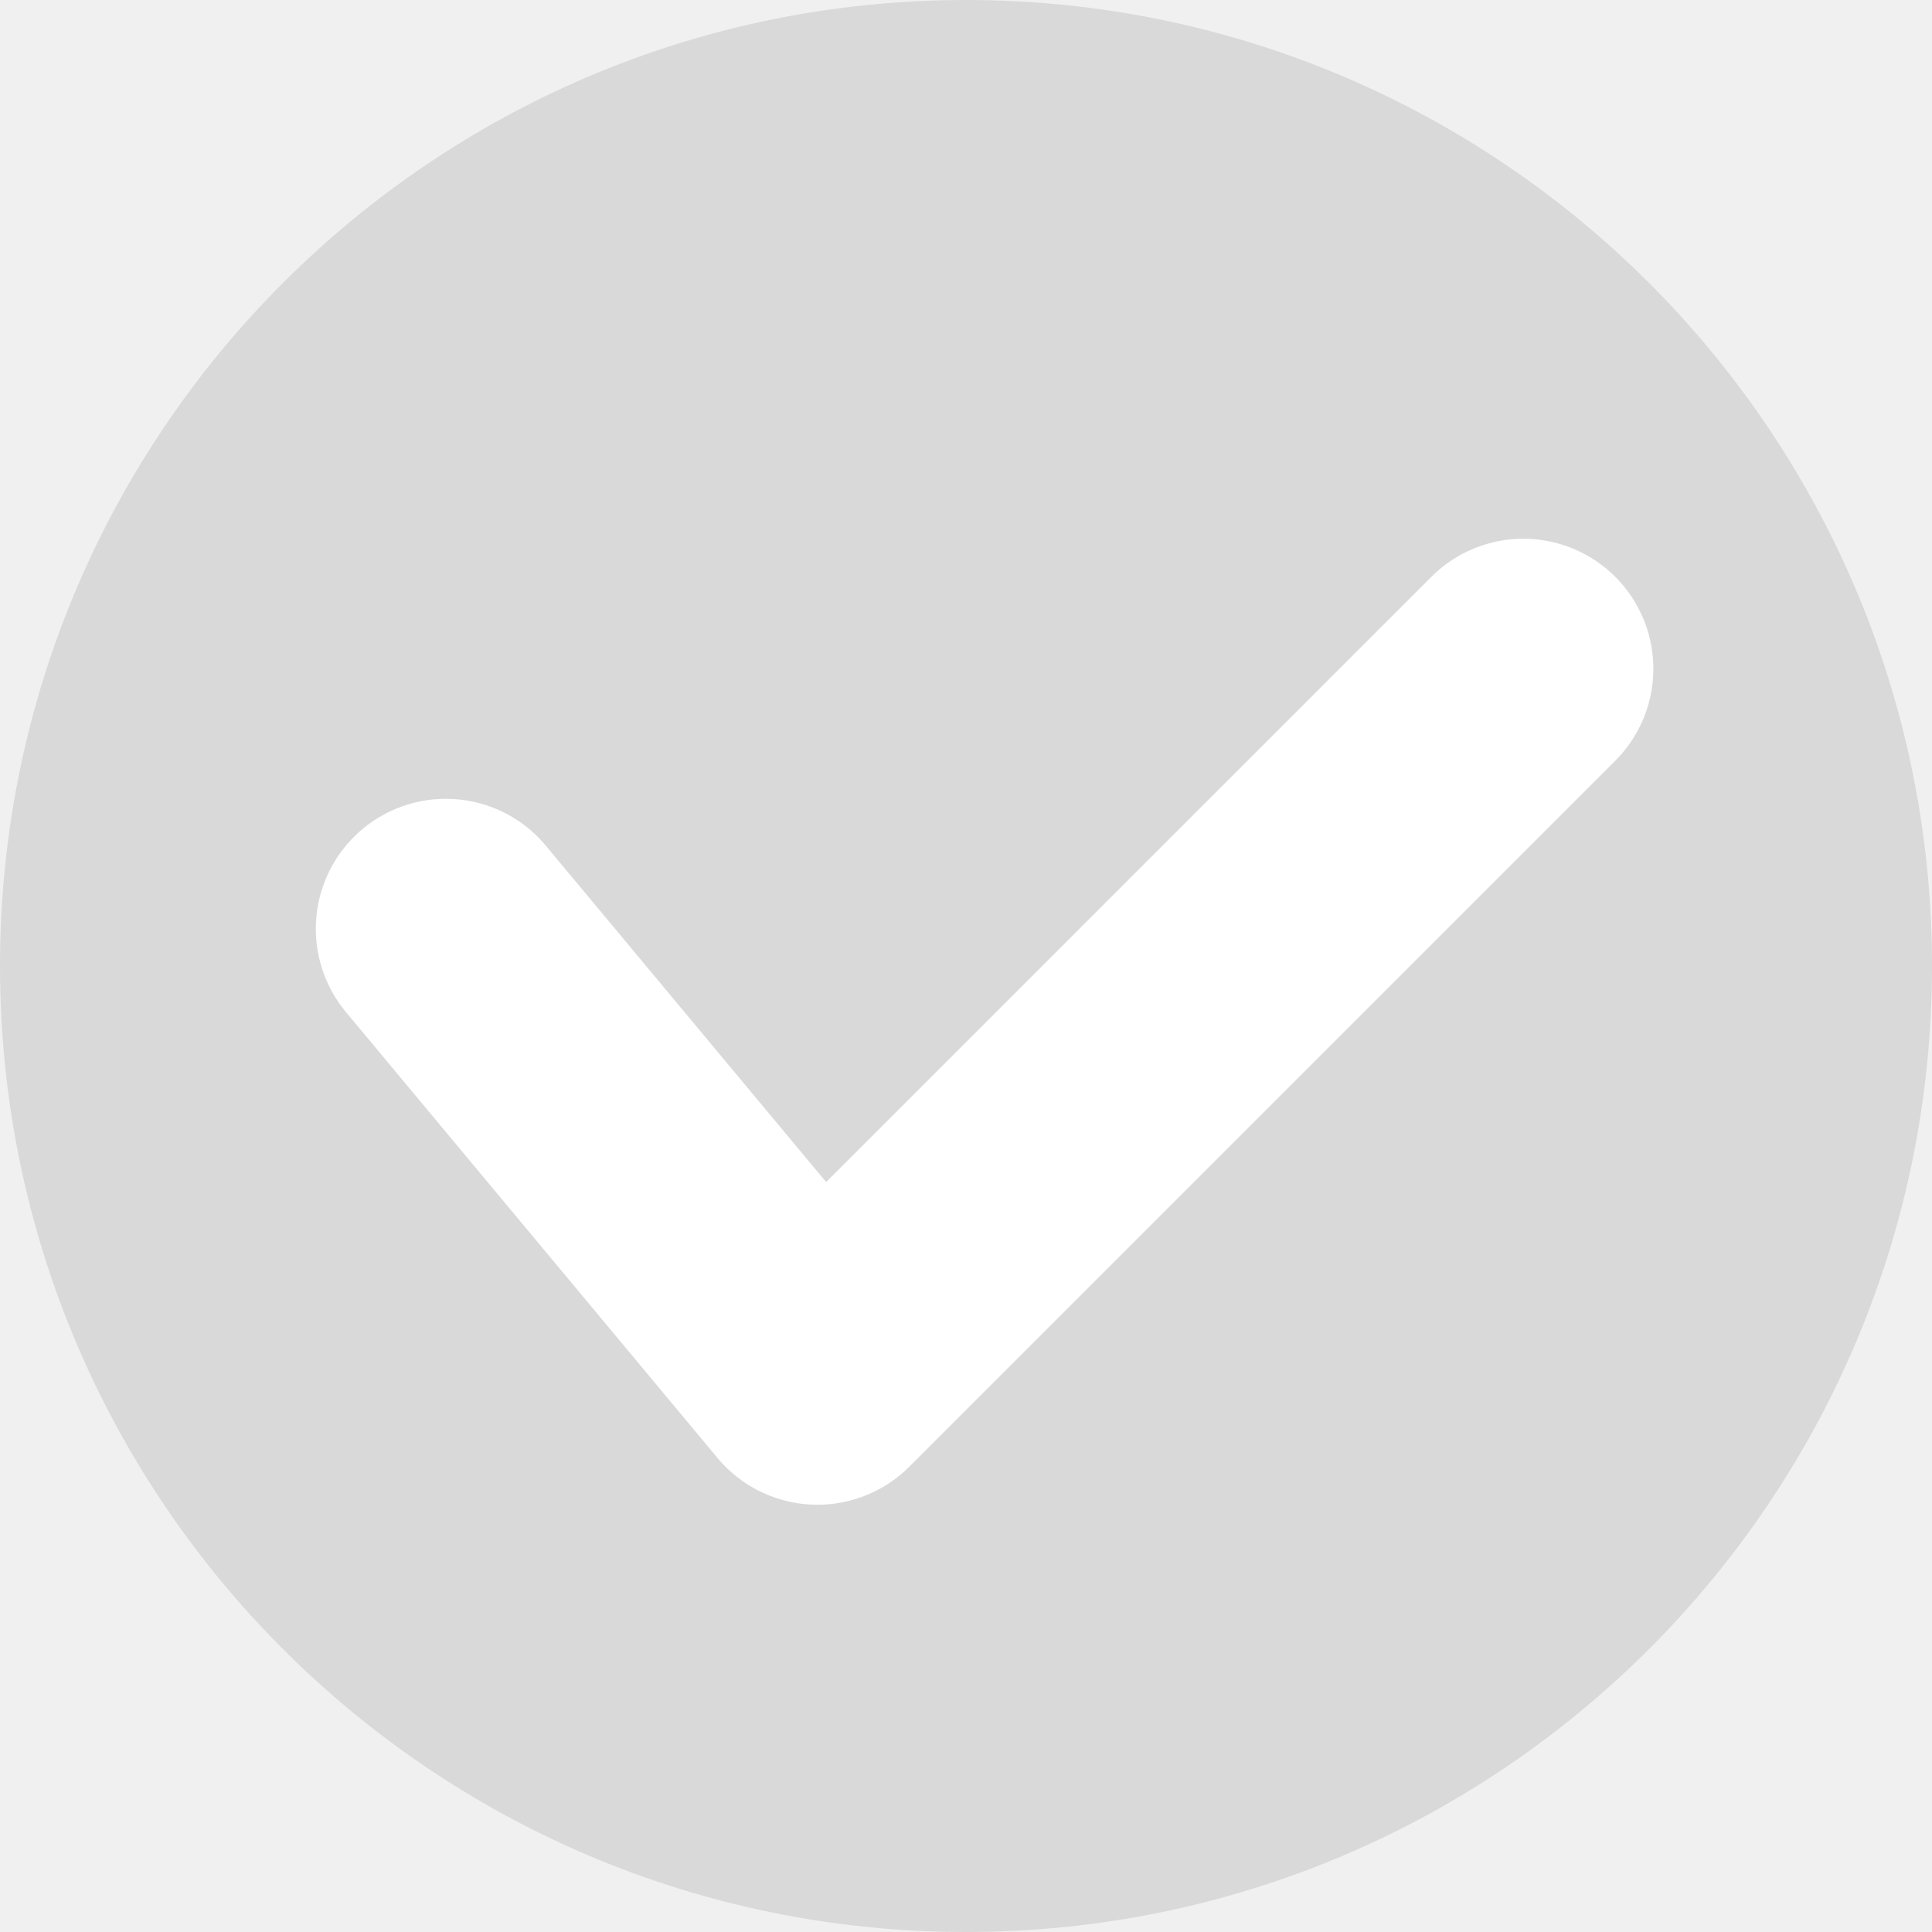
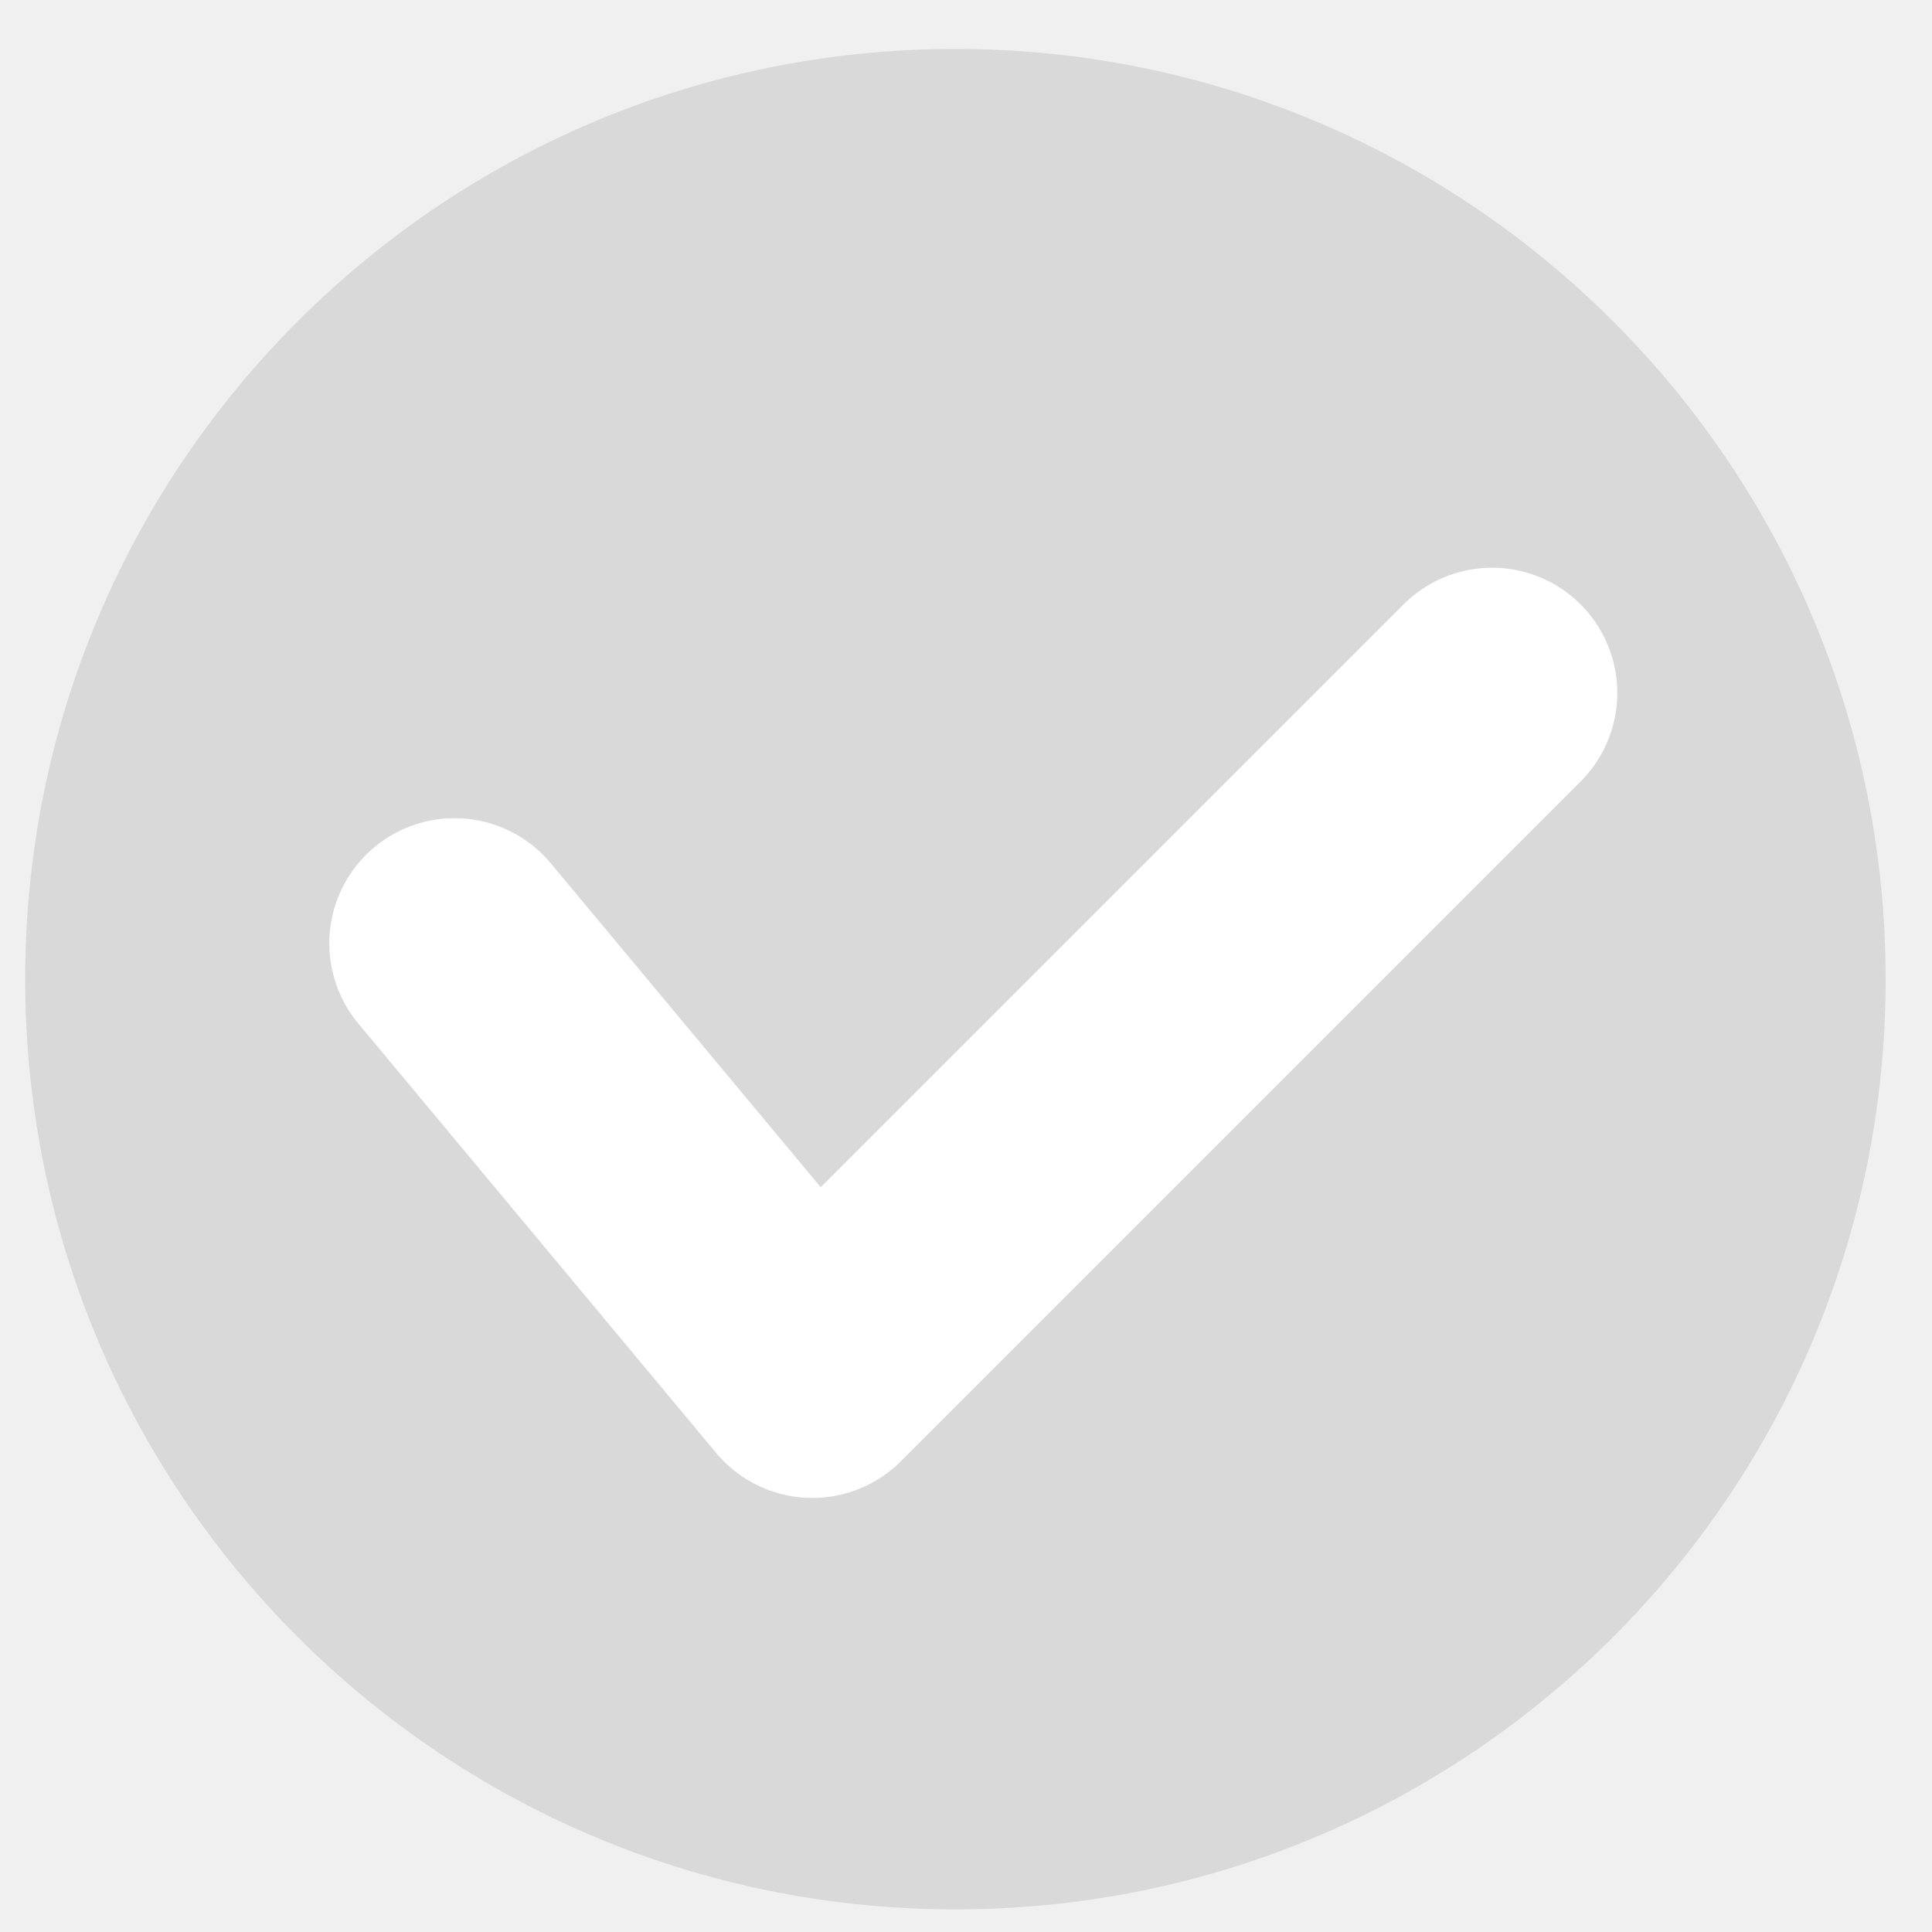
- <svg xmlns="http://www.w3.org/2000/svg" width="26" height="26" viewBox="0 0 26 26" fill="none">
-   <circle cx="13" cy="13" r="13" fill="#D9D9D9" />
-   <path d="M6 12.5L11 18.5L20.5 9" stroke="white" stroke-width="3.5" stroke-linecap="round" stroke-linejoin="round" />
+ <svg xmlns="http://www.w3.org/2000/svg" width="27" height="27" viewBox="0 0 27 27" fill="none">
+   <circle cx="13.352" cy="13.684" r="13" fill="#D9D9D9" />
+   <path d="M6.352 13.184L11.352 19.184L20.852 9.684" stroke="white" stroke-width="3.5" stroke-linecap="round" stroke-linejoin="round" />
</svg>
